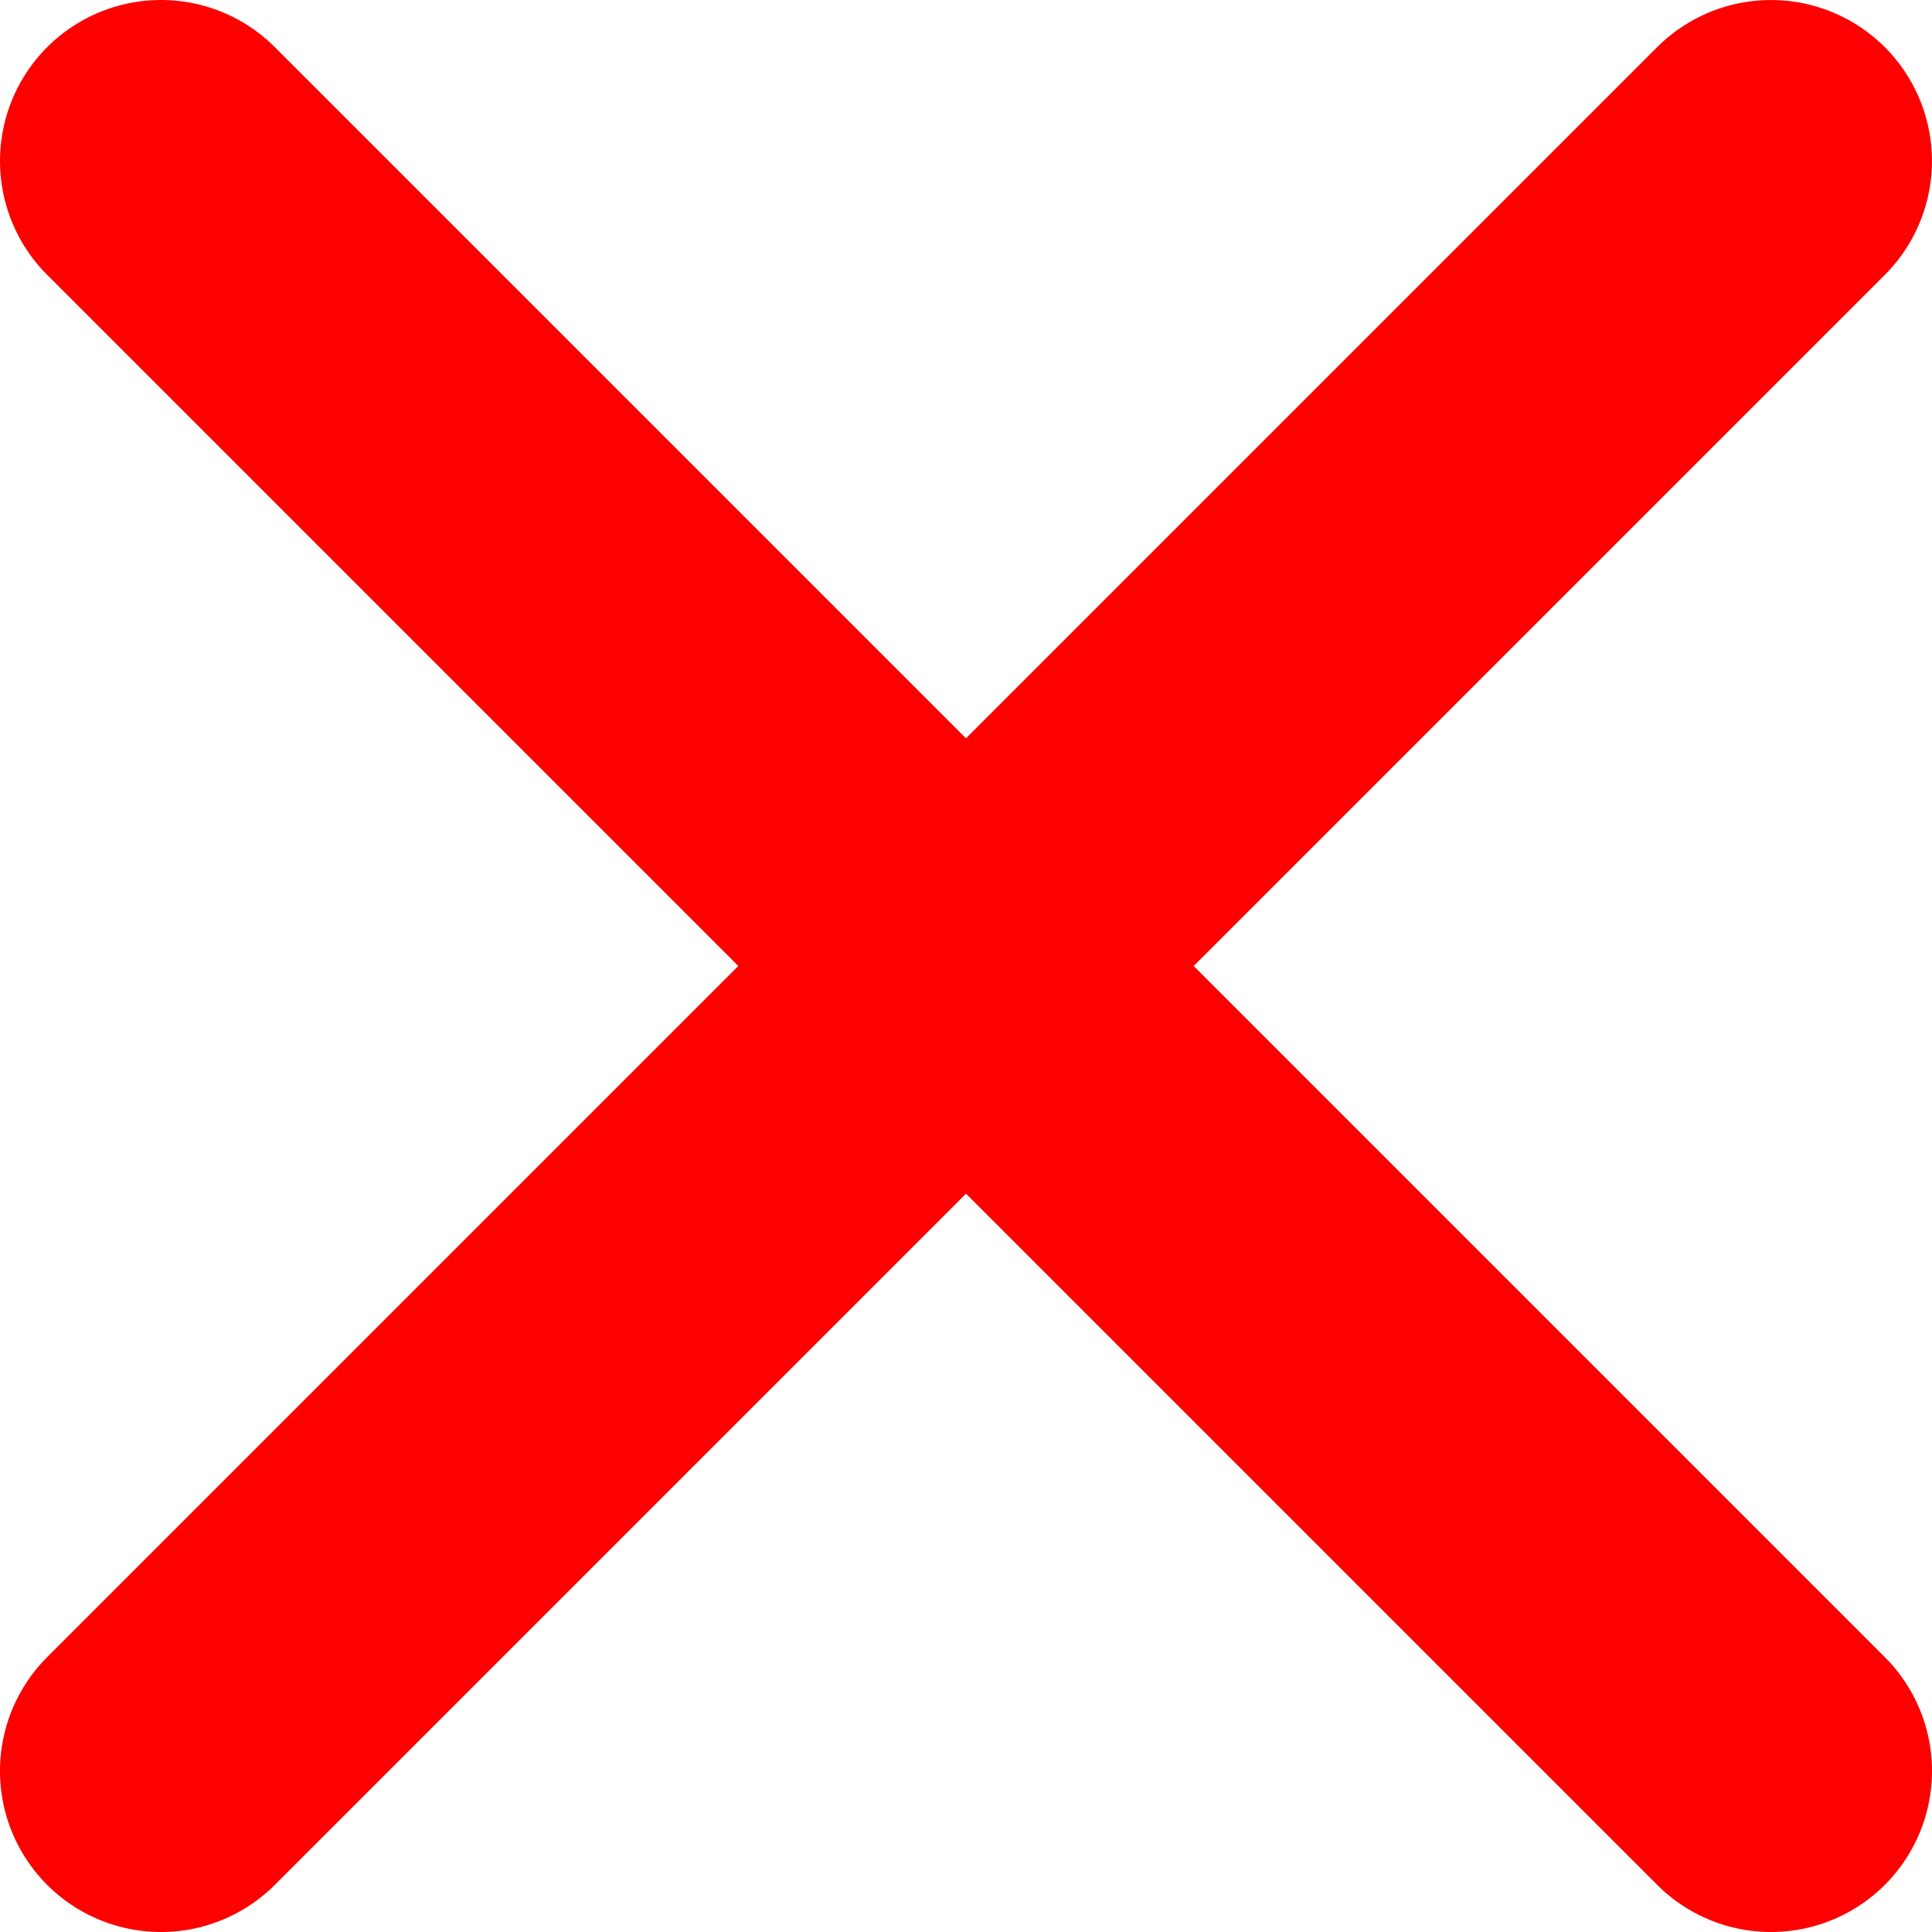
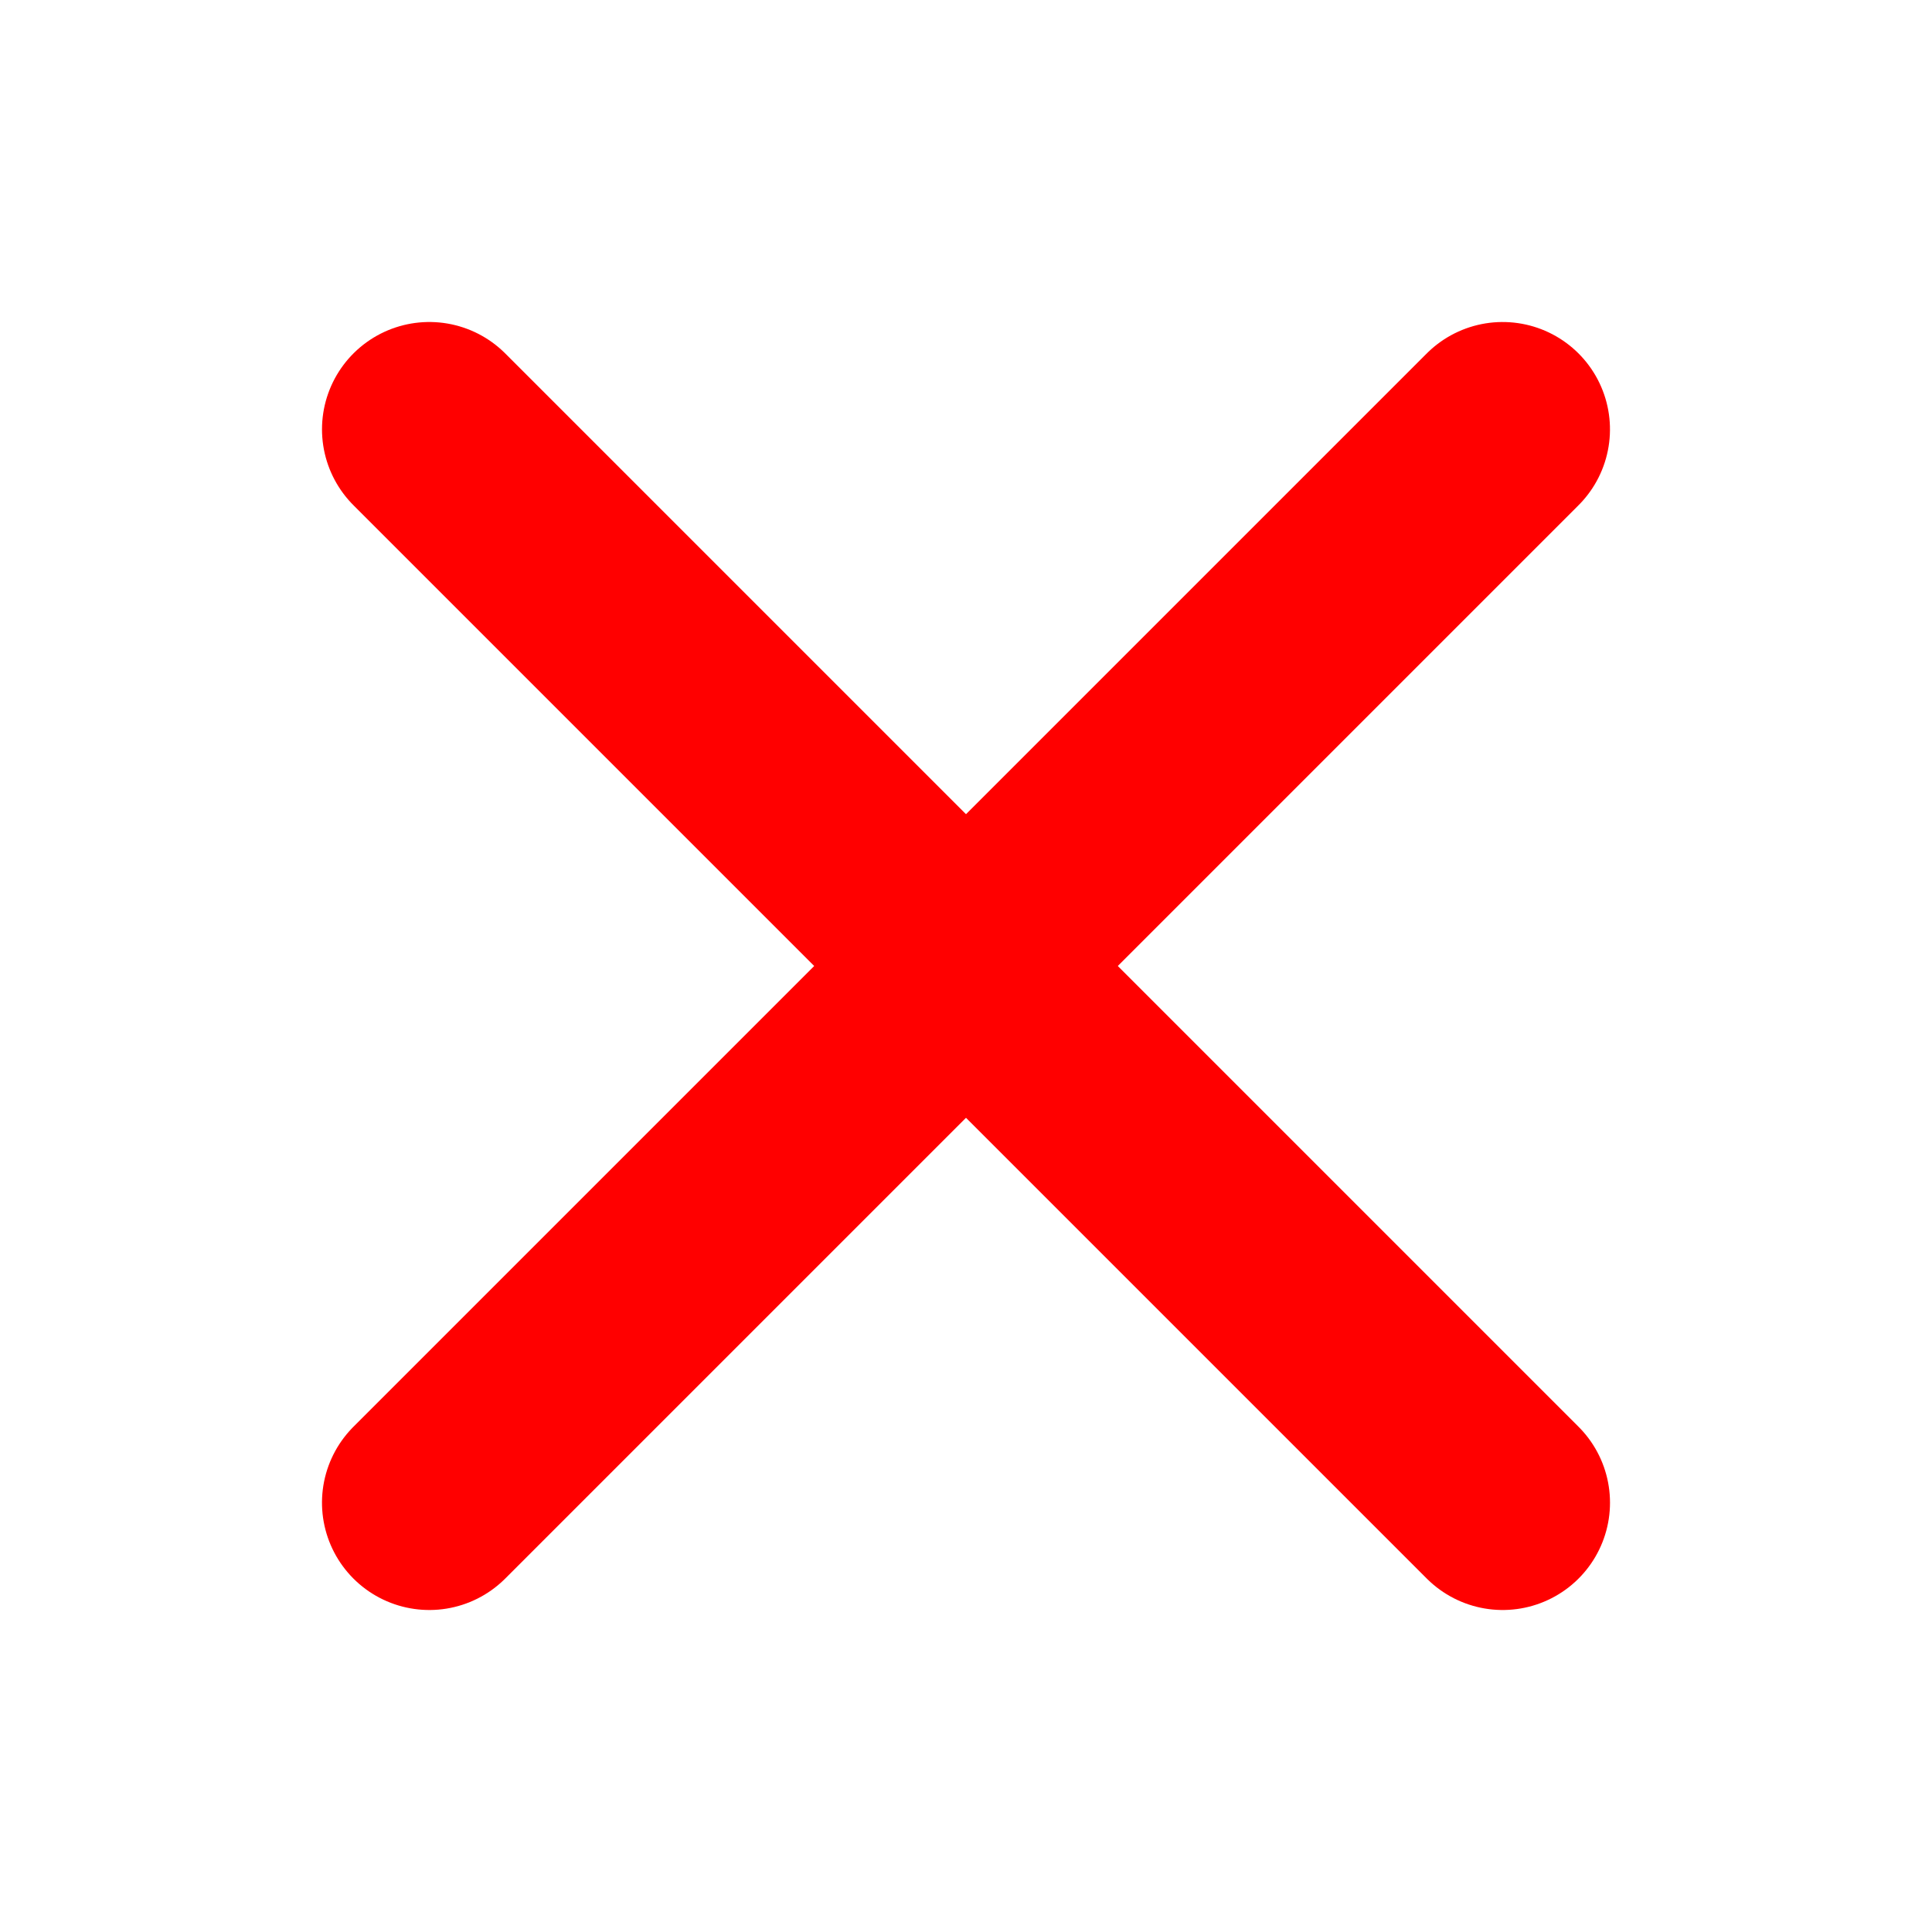
- <svg xmlns="http://www.w3.org/2000/svg" width="12px" height="12px" viewBox="0 0 12 12" version="1.1">
-   <defs />
-   <g id="Symbols" stroke="none" stroke-width="1" fill="none" fill-rule="evenodd" stroke-linecap="round">
-     <g id="call_lost" class="color-error-stroke" stroke="#FF0000" stroke-width="2">
-       <path d="M12.985,5.744 L-1.157,5.744" id="Line" transform="translate(6.266032, 5.768485) rotate(-45) translate(-6.266032, -5.768485) " />
-       <path d="M11,11 L1,1" id="Line" />
+ <svg xmlns="http://www.w3.org/2000/svg" width="18" height="18" viewBox="0 0 18 18" version="1.1" id="svg13">
+   <defs id="defs6" />
+   <g id="Symbols" style="fill:none;fill-rule:evenodd;stroke:none;stroke-width:1;stroke-linecap:round" transform="translate(3,3)">
+     <g id="call_lost" class="color-error-stroke" style="stroke:#ff0000;stroke-width:2">
+       <path d="M 12.985,5.744 H -1.157" id="Line" transform="rotate(-45,6.266032,5.768485)" />
+       <path d="M 11,11 1,1" id="path9" />
    </g>
  </g>
</svg>
